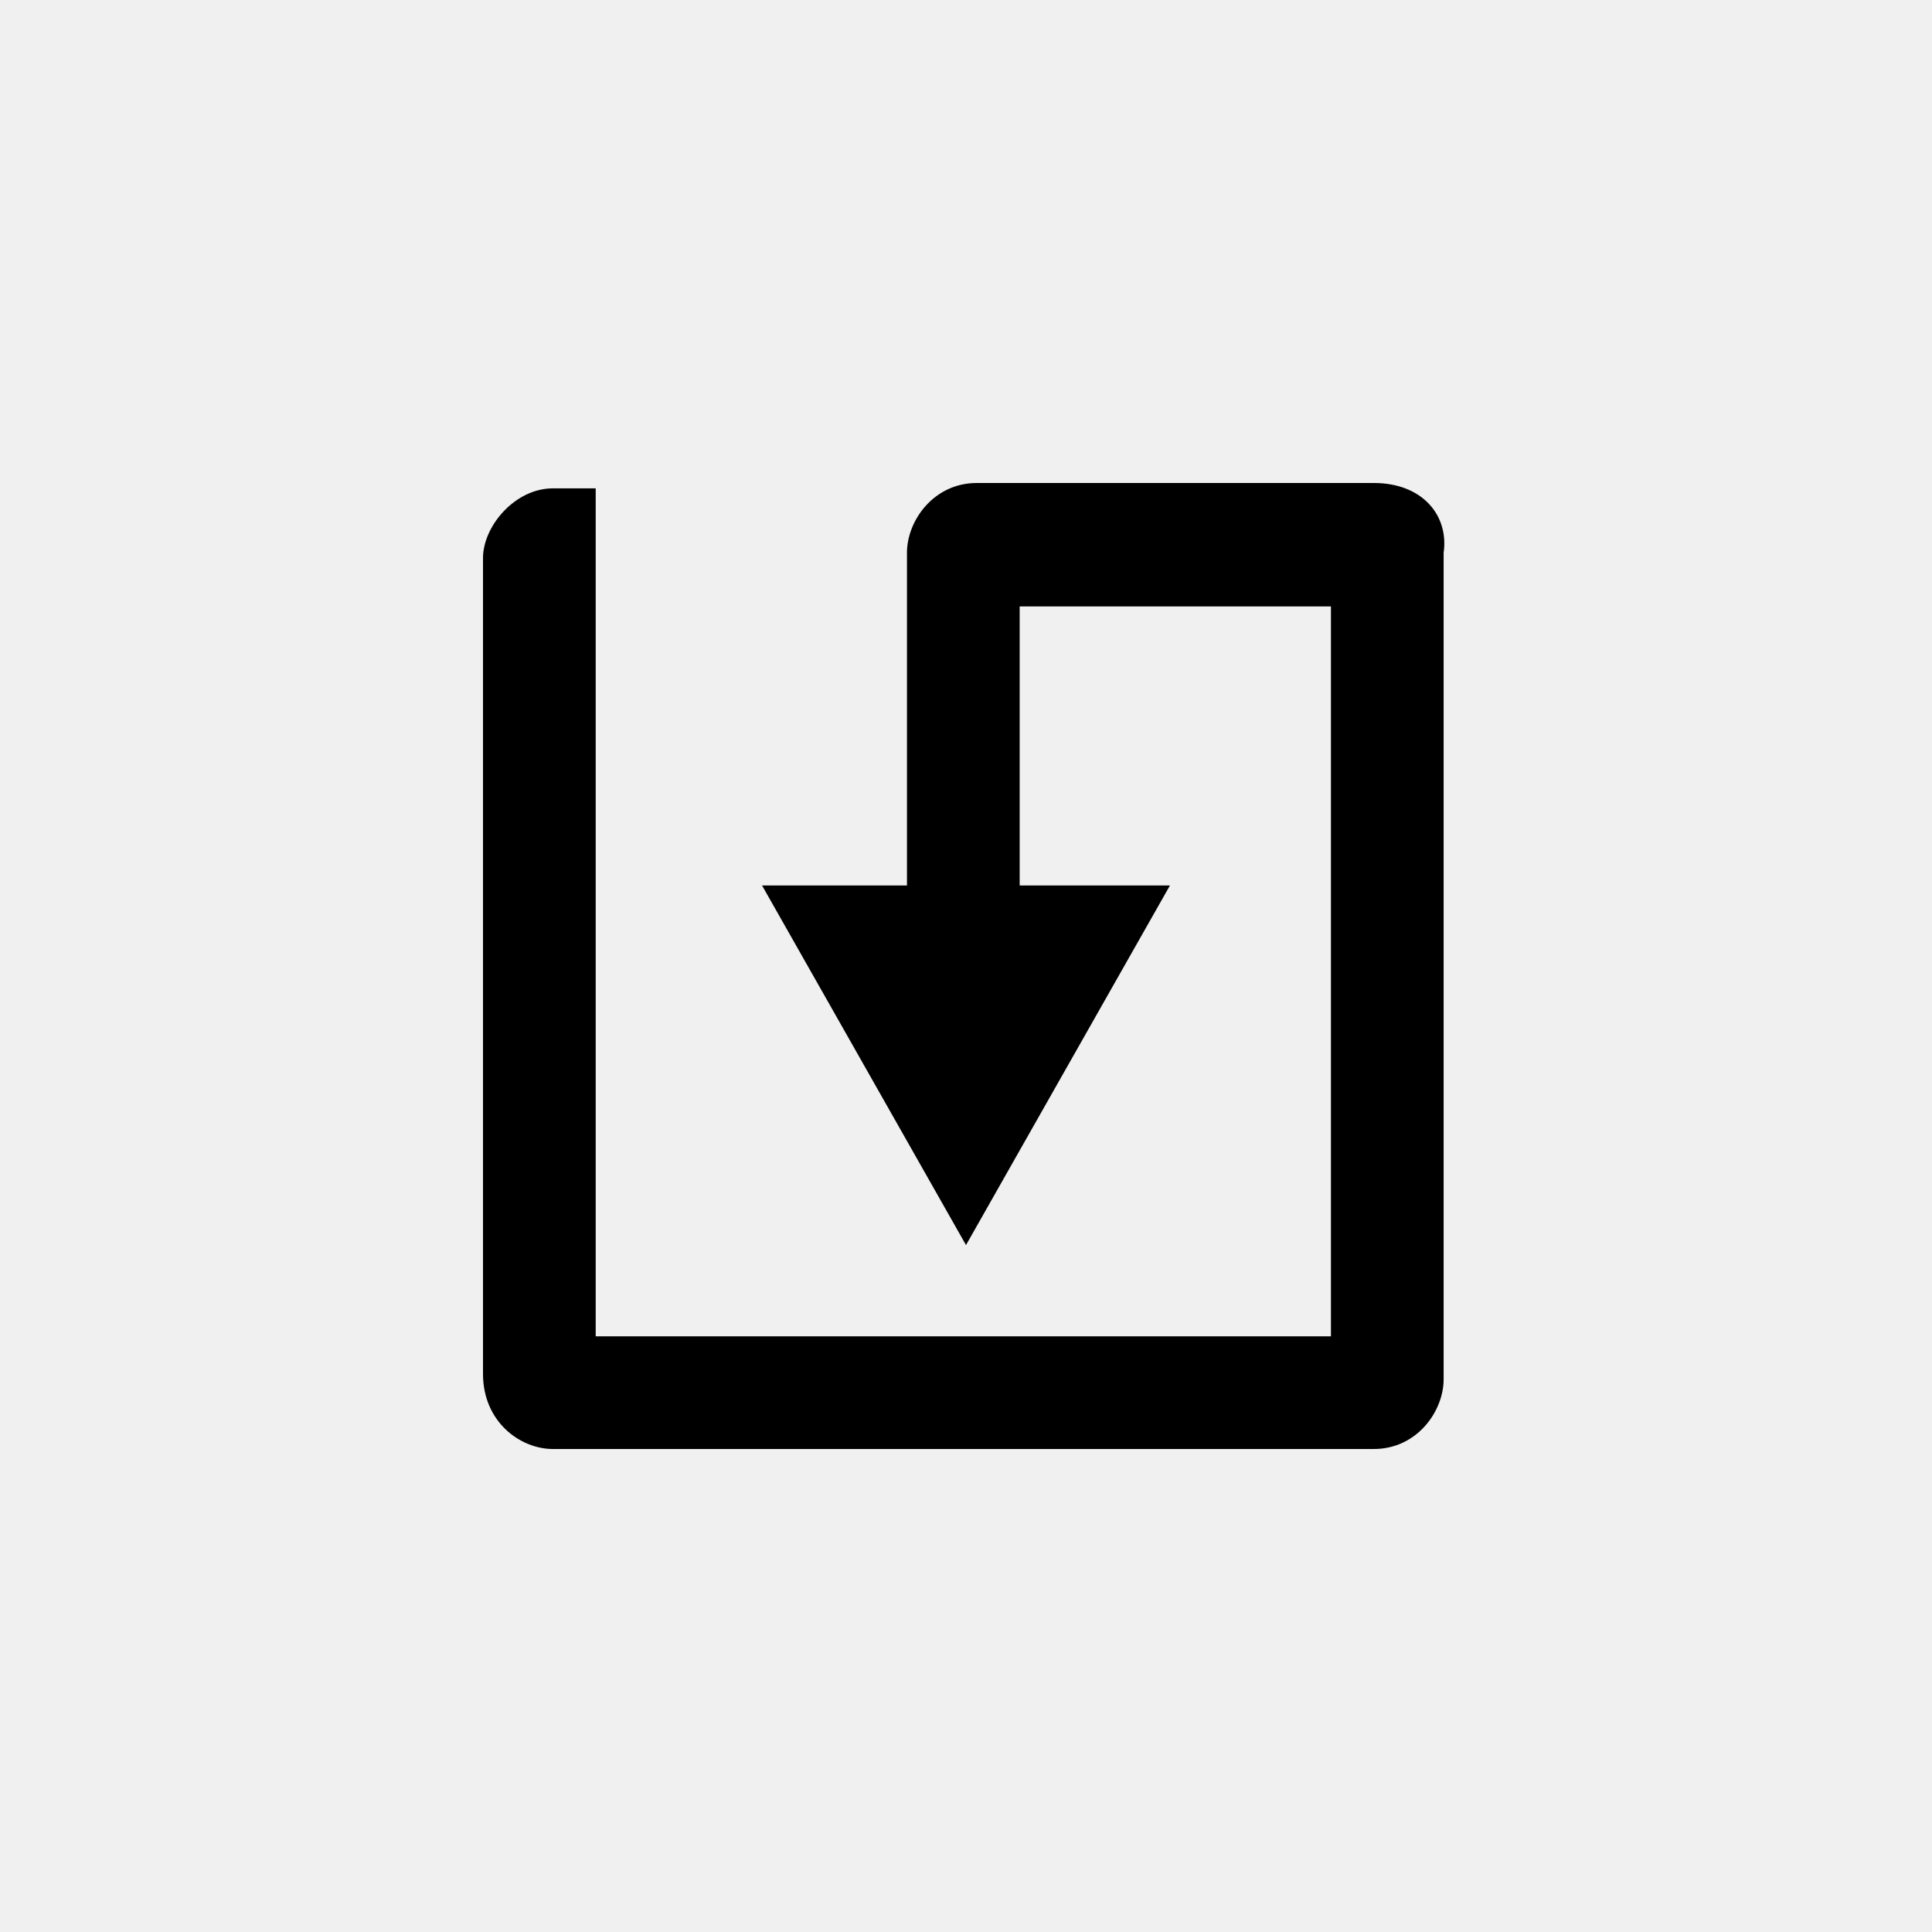
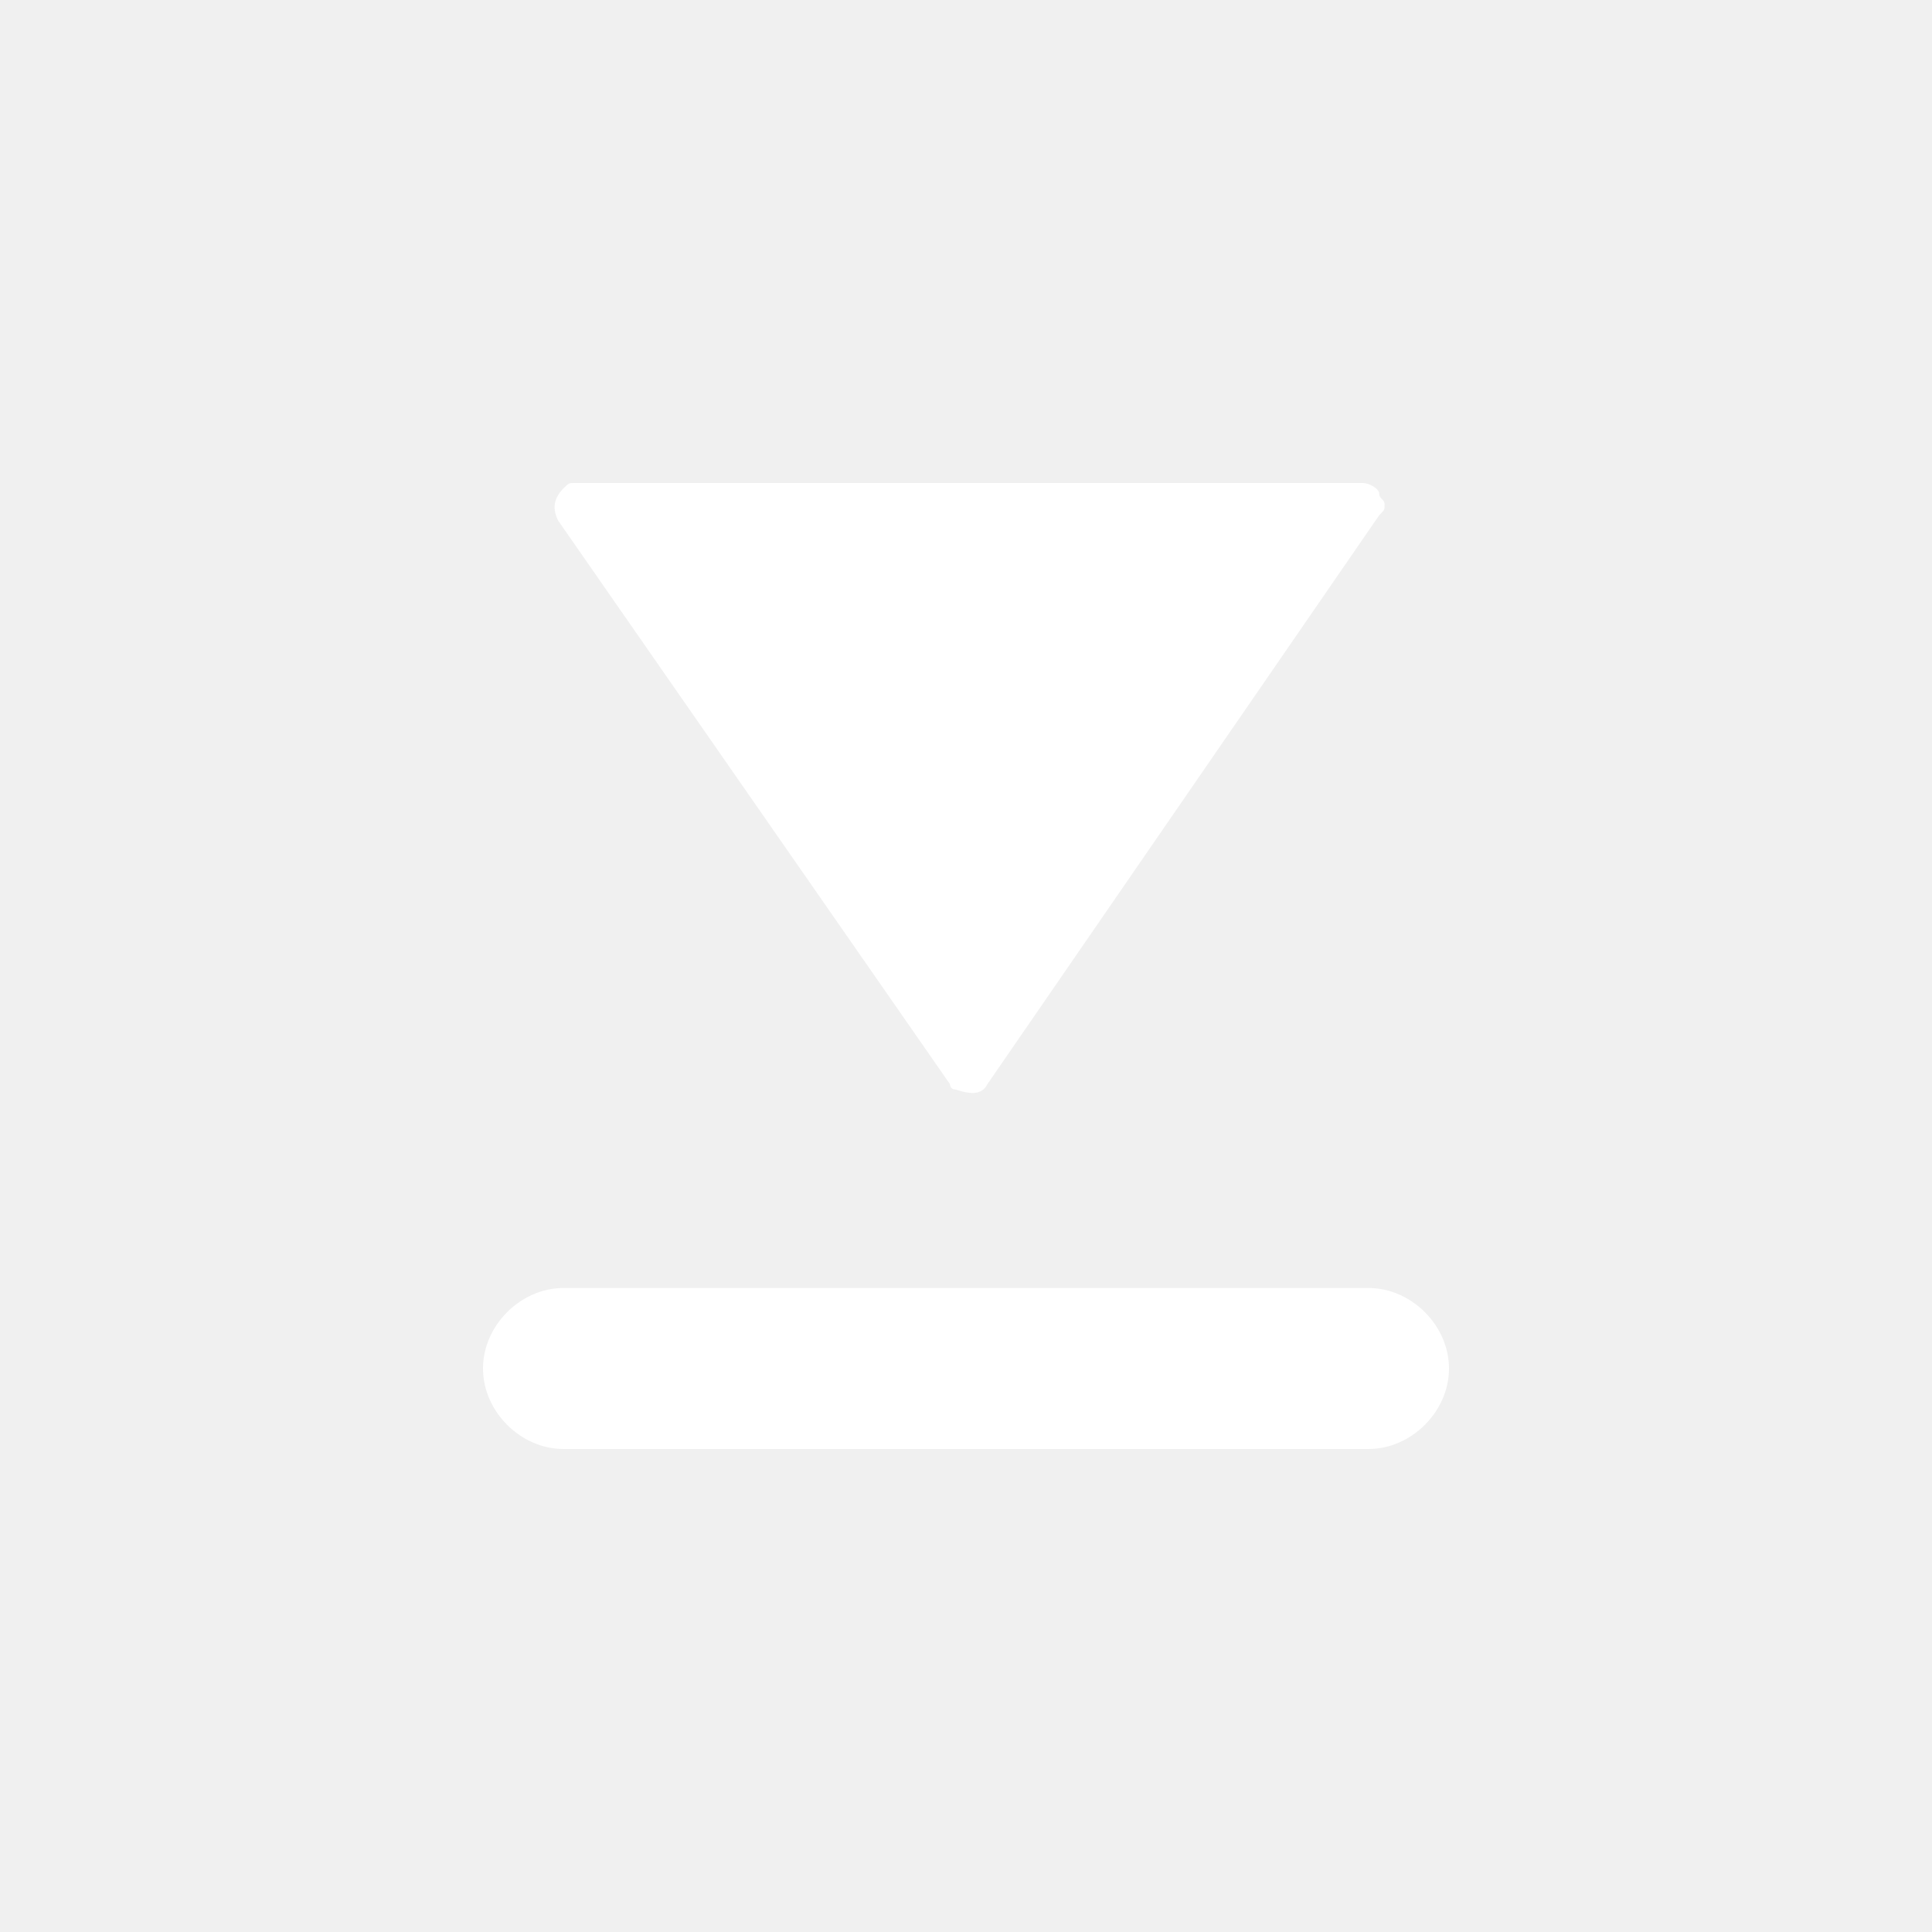
- <svg xmlns="http://www.w3.org/2000/svg" version="1.1" id="Layer_1" x="0px" y="0px" viewBox="0 0 36 36" style="enable-background:new 0 0 36 36;" xml:space="preserve">
-   <path d="M25.6,9h-7.4c-0.8,0-1.3,0.7-1.3,1.3v6.2h-2.7l3.8,6.7l3.8-6.7H19v-5.2h5.8v13.6H11.1V9.1h-0.8C9.6,9.1,9,9.8,9,10.4v15.2  c0,0.9,0.7,1.4,1.3,1.4h15.3c0.8,0,1.3-0.7,1.3-1.3V10.3C27,9.6,26.5,9,25.6,9z" />
+ <svg xmlns="http://www.w3.org/2000/svg" version="1.1" id="download" x="0px" y="0px" viewBox="0 0 36 36" style="enable-background:new 0 0 36 36;" xml:space="preserve">
+   <style type="text/css">
+ 	.st0{fill:#FFFFFF;}
+ </style>
+   <g>
+     <path id="_x3C_Path_bar_x3E_" class="st0" d="M25.5,27H10.5C9.7,27,9,26.3,9,25.5s0.7-1.5,1.5-1.5h15c0.8,0,1.5,0.7,1.5,1.5   S26.3,27,25.5,27z" />
+     <path id="_x3C_Path_arrow_x3E_" class="st0" d="M25.7,9.2c0,0.1,0.1,0.1,0.1,0.2s0,0.1-0.1,0.2l-7.3,10.6c-0.1,0.2-0.3,0.2-0.6,0.1   c-0.1,0-0.1-0.1-0.1-0.1L10.4,9.7c-0.1-0.2-0.1-0.4,0.1-0.6C10.6,9,10.6,9,10.7,9h14.7C25.5,9,25.7,9.1,25.7,9.2z" />
+   </g>
</svg>
